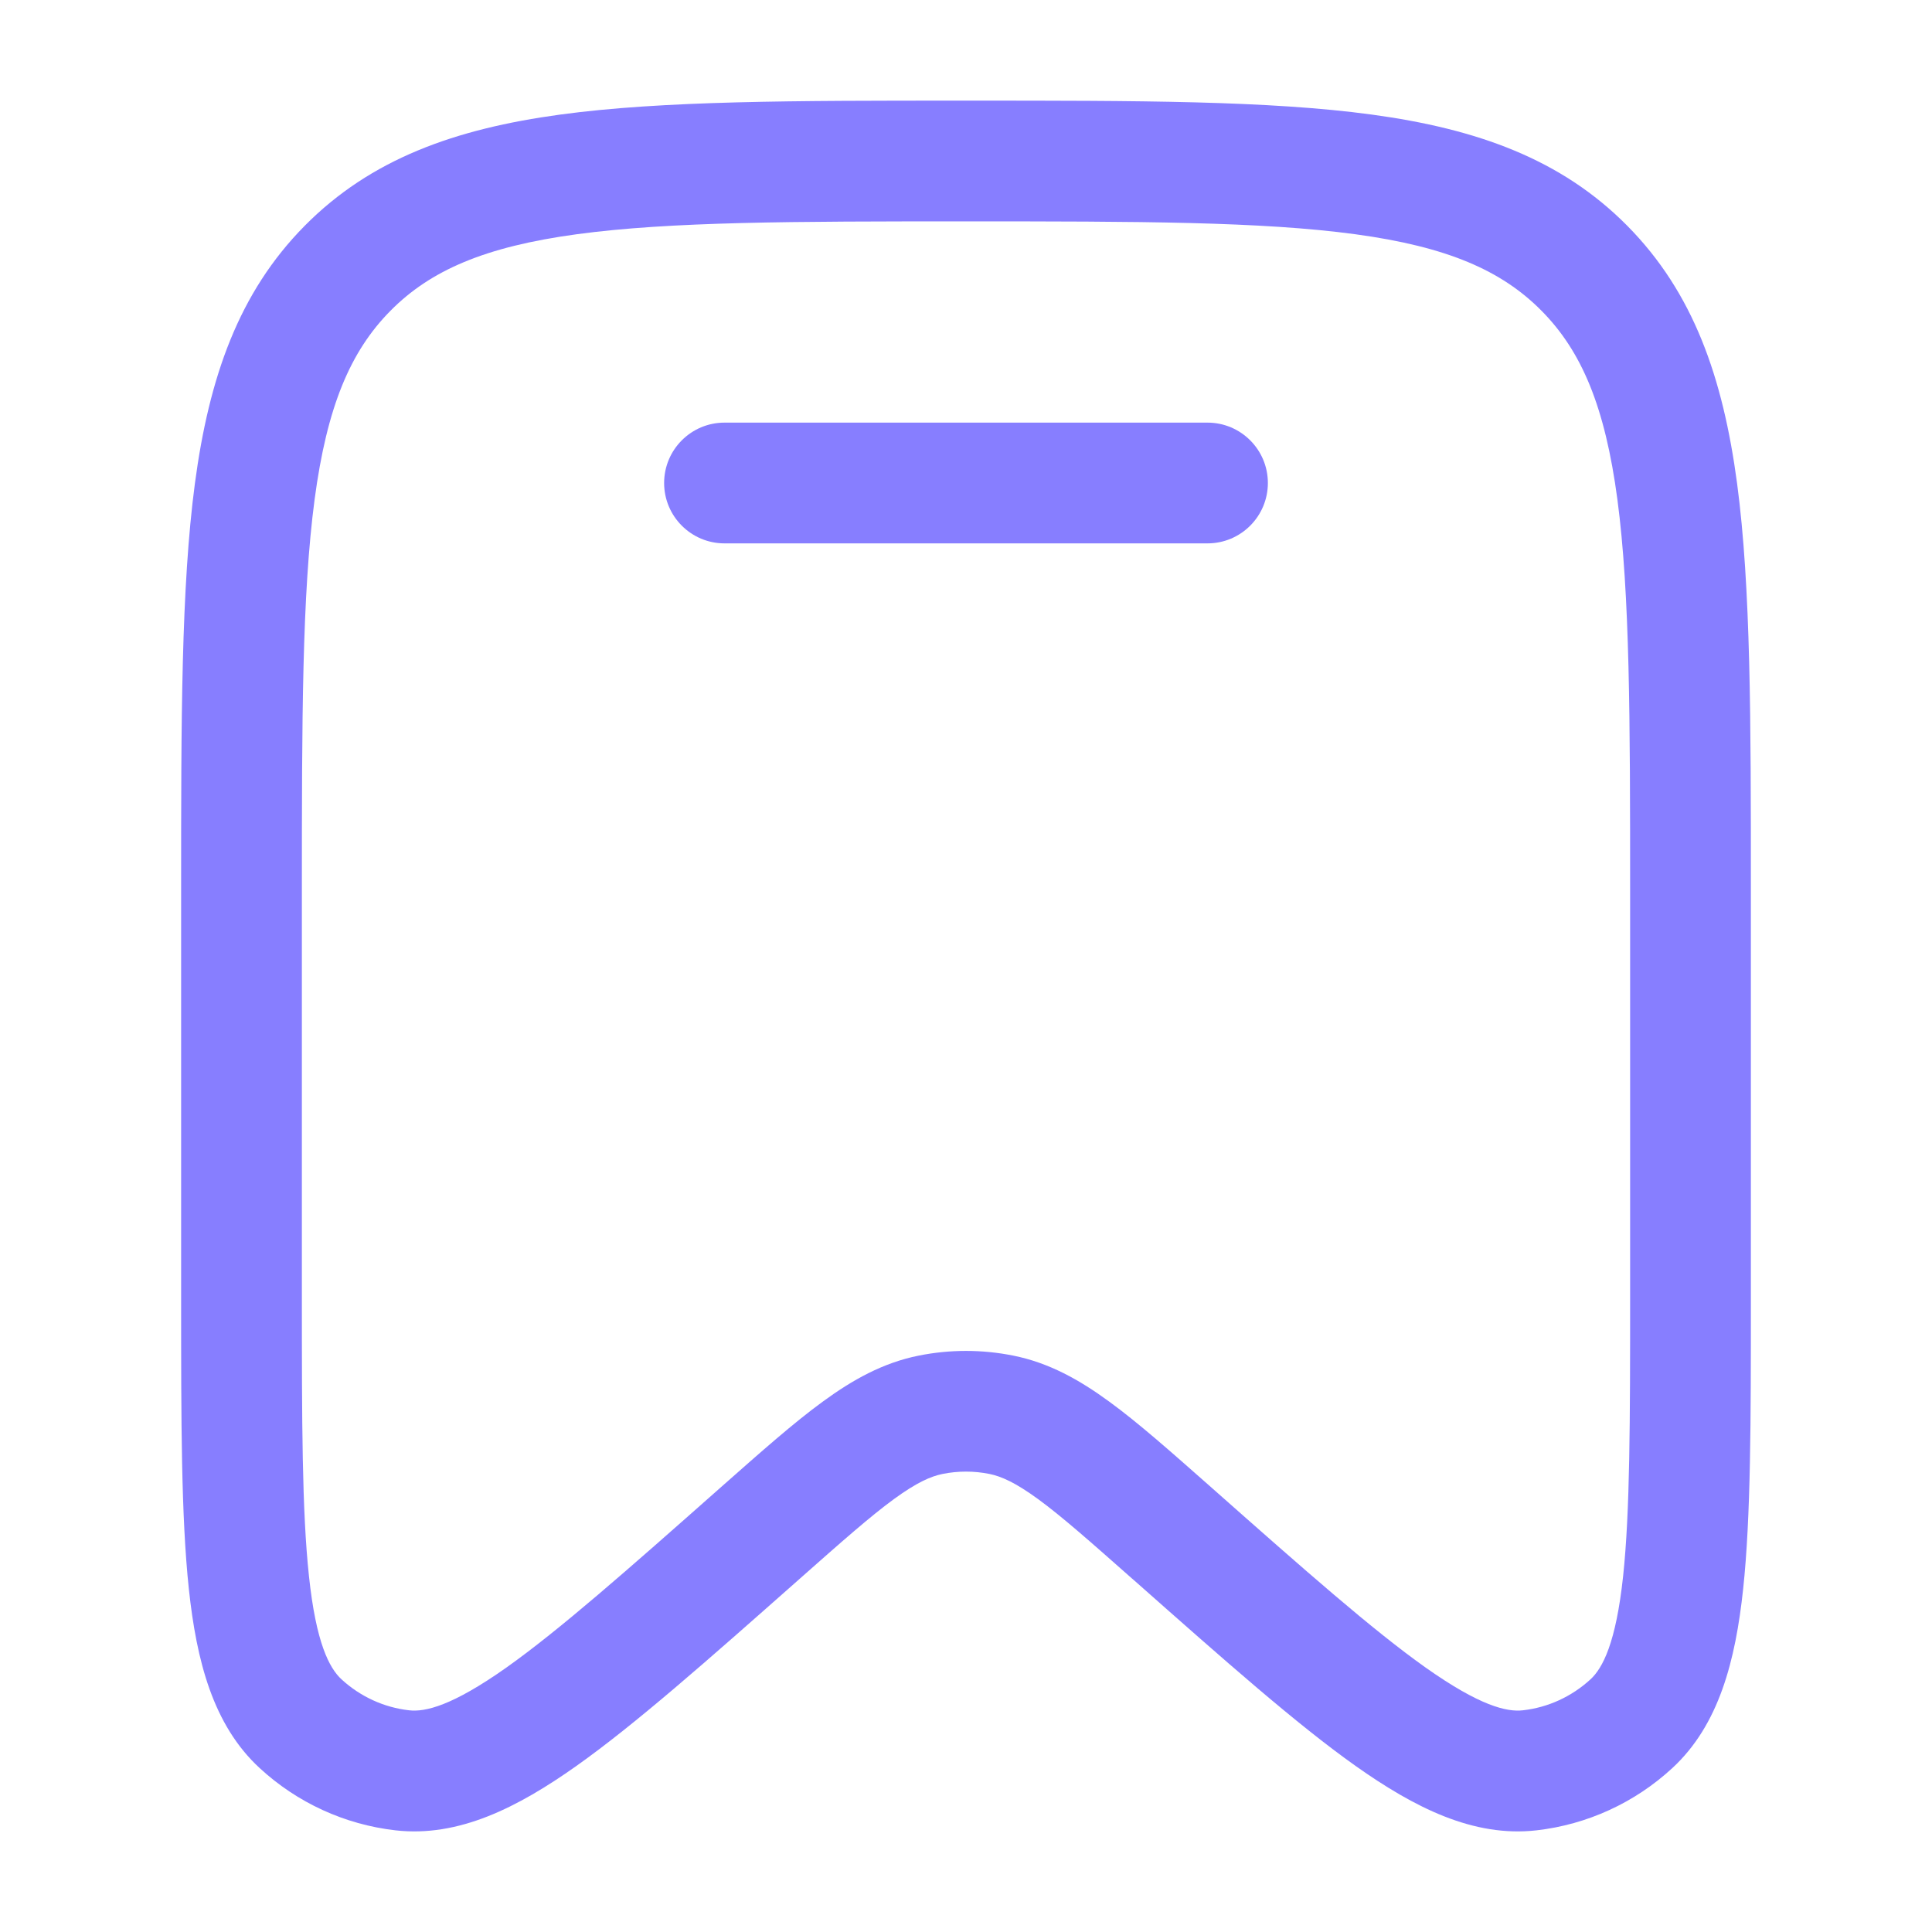
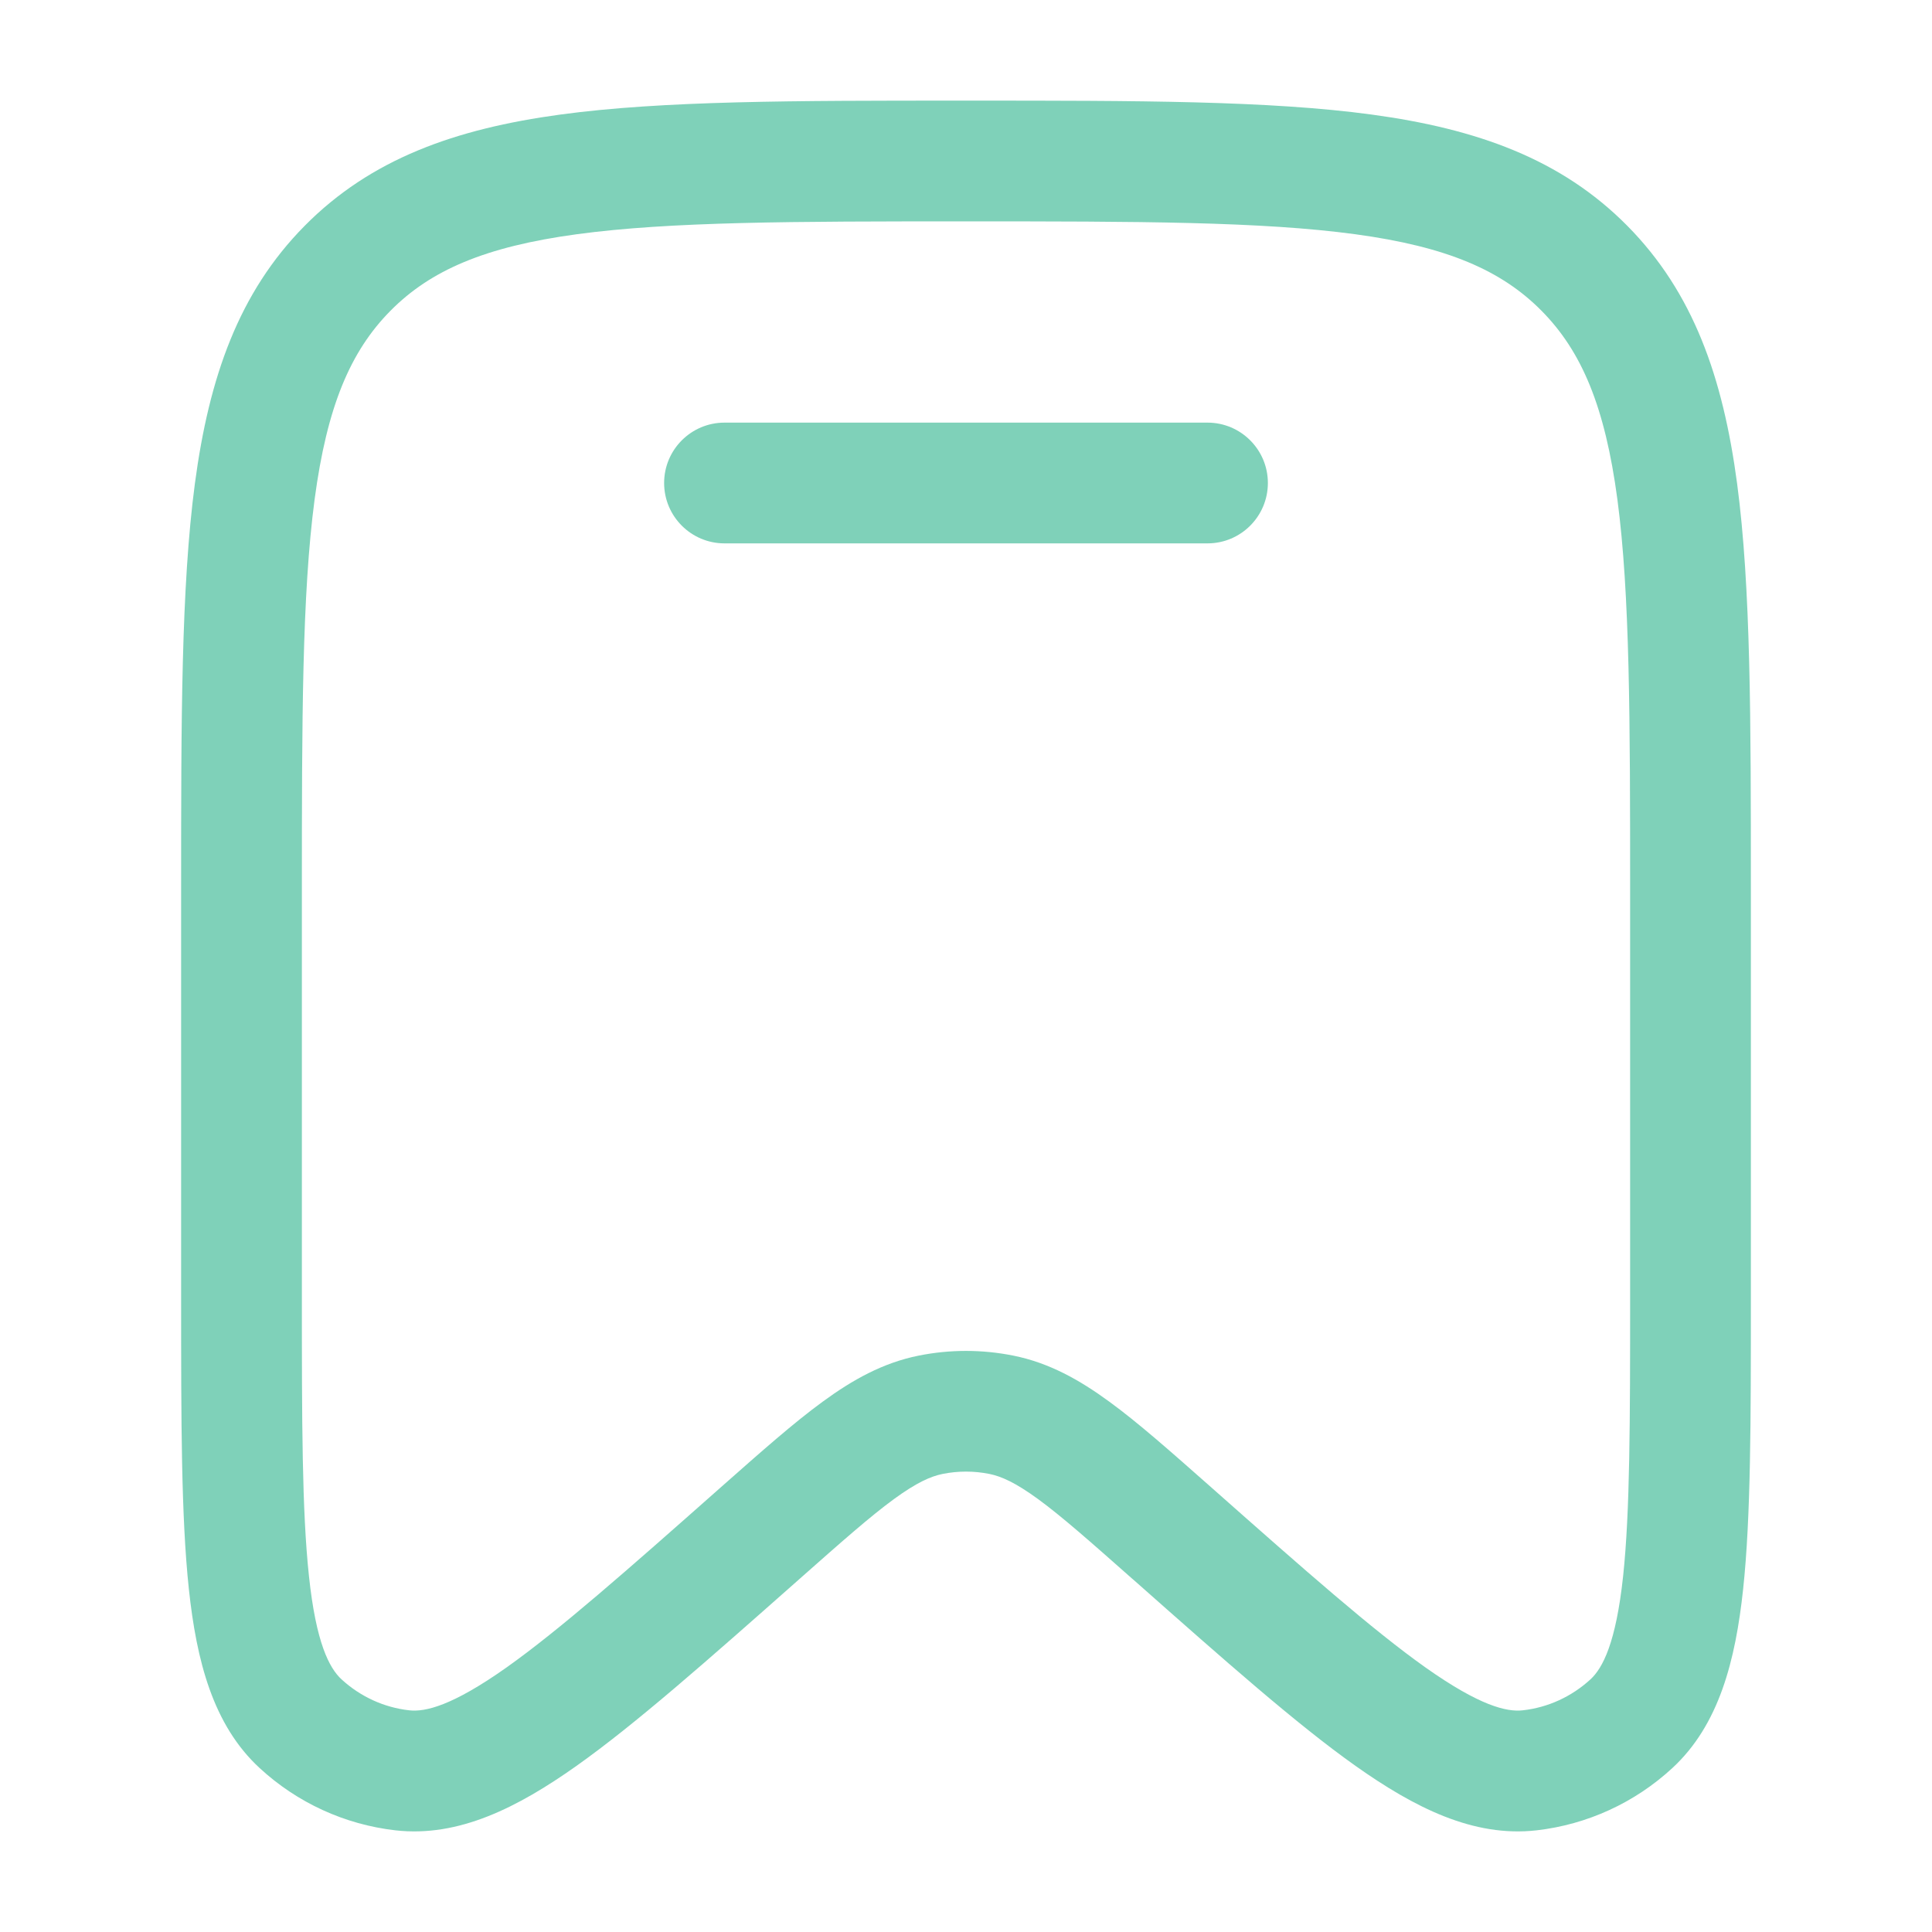
<svg xmlns="http://www.w3.org/2000/svg" width="24" height="24" viewBox="0 0 24 24" fill="none">
-   <path d="M9 5.25C8.586 5.25 8.25 5.586 8.25 6C8.25 6.414 8.586 6.75 9 6.75H15C15.414 6.75 15.75 6.414 15.75 6C15.75 5.586 15.414 5.25 15 5.25H9Z" fill="#877EFF" />
-   <path fill-rule="evenodd" clip-rule="evenodd" d="M11.943 1.25C9.87 1.25 8.237 1.25 6.961 1.423C5.651 1.601 4.606 1.975 3.785 2.805C2.965 3.634 2.597 4.687 2.421 6.007C2.25 7.296 2.25 8.945 2.25 11.041V16.139C2.25 17.647 2.25 18.84 2.346 19.739C2.441 20.627 2.644 21.428 3.226 21.964C3.692 22.394 4.282 22.665 4.912 22.737C5.699 22.827 6.434 22.451 7.159 21.938C7.892 21.419 8.781 20.632 9.903 19.64L9.939 19.608C10.459 19.148 10.811 18.837 11.105 18.622C11.389 18.415 11.562 18.34 11.708 18.31C11.901 18.271 12.099 18.271 12.292 18.31C12.438 18.34 12.611 18.415 12.895 18.622C13.189 18.837 13.541 19.148 14.061 19.608L14.098 19.64C15.219 20.632 16.108 21.419 16.841 21.938C17.566 22.451 18.301 22.827 19.088 22.737C19.718 22.665 20.308 22.394 20.774 21.964C21.355 21.428 21.559 20.627 21.654 19.739C21.75 18.84 21.75 17.647 21.75 16.139V11.041C21.75 8.945 21.75 7.295 21.579 6.007C21.403 4.687 21.035 3.634 20.215 2.805C19.394 1.975 18.349 1.601 17.039 1.423C15.763 1.25 14.13 1.25 12.057 1.25H11.943ZM4.851 3.86C5.348 3.358 6.023 3.065 7.163 2.91C8.326 2.752 9.857 2.75 12 2.75C14.143 2.75 15.674 2.752 16.837 2.91C17.977 3.065 18.652 3.358 19.149 3.86C19.647 4.363 19.938 5.048 20.092 6.205C20.248 7.383 20.25 8.932 20.25 11.098V16.091C20.25 17.657 20.249 18.77 20.163 19.579C20.074 20.409 19.91 20.72 19.758 20.861C19.524 21.076 19.23 21.211 18.918 21.246C18.718 21.269 18.384 21.192 17.708 20.714C17.05 20.247 16.221 19.516 15.055 18.484L15.029 18.461C14.541 18.03 14.137 17.672 13.78 17.412C13.407 17.139 13.031 16.929 12.588 16.84C12.2 16.762 11.8 16.762 11.412 16.84C10.969 16.929 10.593 17.139 10.22 17.412C9.863 17.672 9.459 18.03 8.971 18.461L8.945 18.484C7.779 19.516 6.95 20.247 6.292 20.714C5.616 21.192 5.282 21.269 5.082 21.246C4.77 21.211 4.476 21.076 4.242 20.861C4.09 20.72 3.926 20.409 3.838 19.579C3.751 18.77 3.75 17.657 3.75 16.091V11.098C3.75 8.932 3.752 7.383 3.908 6.205C4.062 5.048 4.353 4.363 4.851 3.86Z" fill="#877EFF" />
+   <path d="M9 5.25C8.586 5.25 8.25 5.586 8.25 6C8.25 6.414 8.586 6.75 9 6.75H15C15.414 6.75 15.75 6.414 15.75 6C15.75 5.586 15.414 5.25 15 5.25H9Z" fill="#7FD1B9" />
+   <path fill-rule="evenodd" clip-rule="evenodd" d="M11.943 1.25C9.87 1.25 8.237 1.25 6.961 1.423C5.651 1.601 4.606 1.975 3.785 2.805C2.965 3.634 2.597 4.687 2.421 6.007C2.25 7.296 2.25 8.945 2.25 11.041V16.139C2.25 17.647 2.25 18.84 2.346 19.739C2.441 20.627 2.644 21.428 3.226 21.964C3.692 22.394 4.282 22.665 4.912 22.737C5.699 22.827 6.434 22.451 7.159 21.938C7.892 21.419 8.781 20.632 9.903 19.64L9.939 19.608C10.459 19.148 10.811 18.837 11.105 18.622C11.389 18.415 11.562 18.34 11.708 18.31C11.901 18.271 12.099 18.271 12.292 18.31C12.438 18.34 12.611 18.415 12.895 18.622C13.189 18.837 13.541 19.148 14.061 19.608L14.098 19.64C15.219 20.632 16.108 21.419 16.841 21.938C17.566 22.451 18.301 22.827 19.088 22.737C19.718 22.665 20.308 22.394 20.774 21.964C21.355 21.428 21.559 20.627 21.654 19.739C21.75 18.84 21.75 17.647 21.75 16.139V11.041C21.75 8.945 21.75 7.295 21.579 6.007C21.403 4.687 21.035 3.634 20.215 2.805C19.394 1.975 18.349 1.601 17.039 1.423C15.763 1.25 14.13 1.25 12.057 1.25H11.943ZM4.851 3.86C5.348 3.358 6.023 3.065 7.163 2.91C8.326 2.752 9.857 2.75 12 2.75C14.143 2.75 15.674 2.752 16.837 2.91C17.977 3.065 18.652 3.358 19.149 3.86C19.647 4.363 19.938 5.048 20.092 6.205C20.248 7.383 20.25 8.932 20.25 11.098V16.091C20.25 17.657 20.249 18.77 20.163 19.579C20.074 20.409 19.91 20.72 19.758 20.861C19.524 21.076 19.23 21.211 18.918 21.246C18.718 21.269 18.384 21.192 17.708 20.714C17.05 20.247 16.221 19.516 15.055 18.484L15.029 18.461C14.541 18.03 14.137 17.672 13.78 17.412C13.407 17.139 13.031 16.929 12.588 16.84C12.2 16.762 11.8 16.762 11.412 16.84C10.969 16.929 10.593 17.139 10.22 17.412C9.863 17.672 9.459 18.03 8.971 18.461L8.945 18.484C7.779 19.516 6.95 20.247 6.292 20.714C5.616 21.192 5.282 21.269 5.082 21.246C4.77 21.211 4.476 21.076 4.242 20.861C4.09 20.72 3.926 20.409 3.838 19.579C3.751 18.77 3.75 17.657 3.75 16.091V11.098C3.75 8.932 3.752 7.383 3.908 6.205C4.062 5.048 4.353 4.363 4.851 3.86Z" fill="#7FD1B9" />
</svg>
